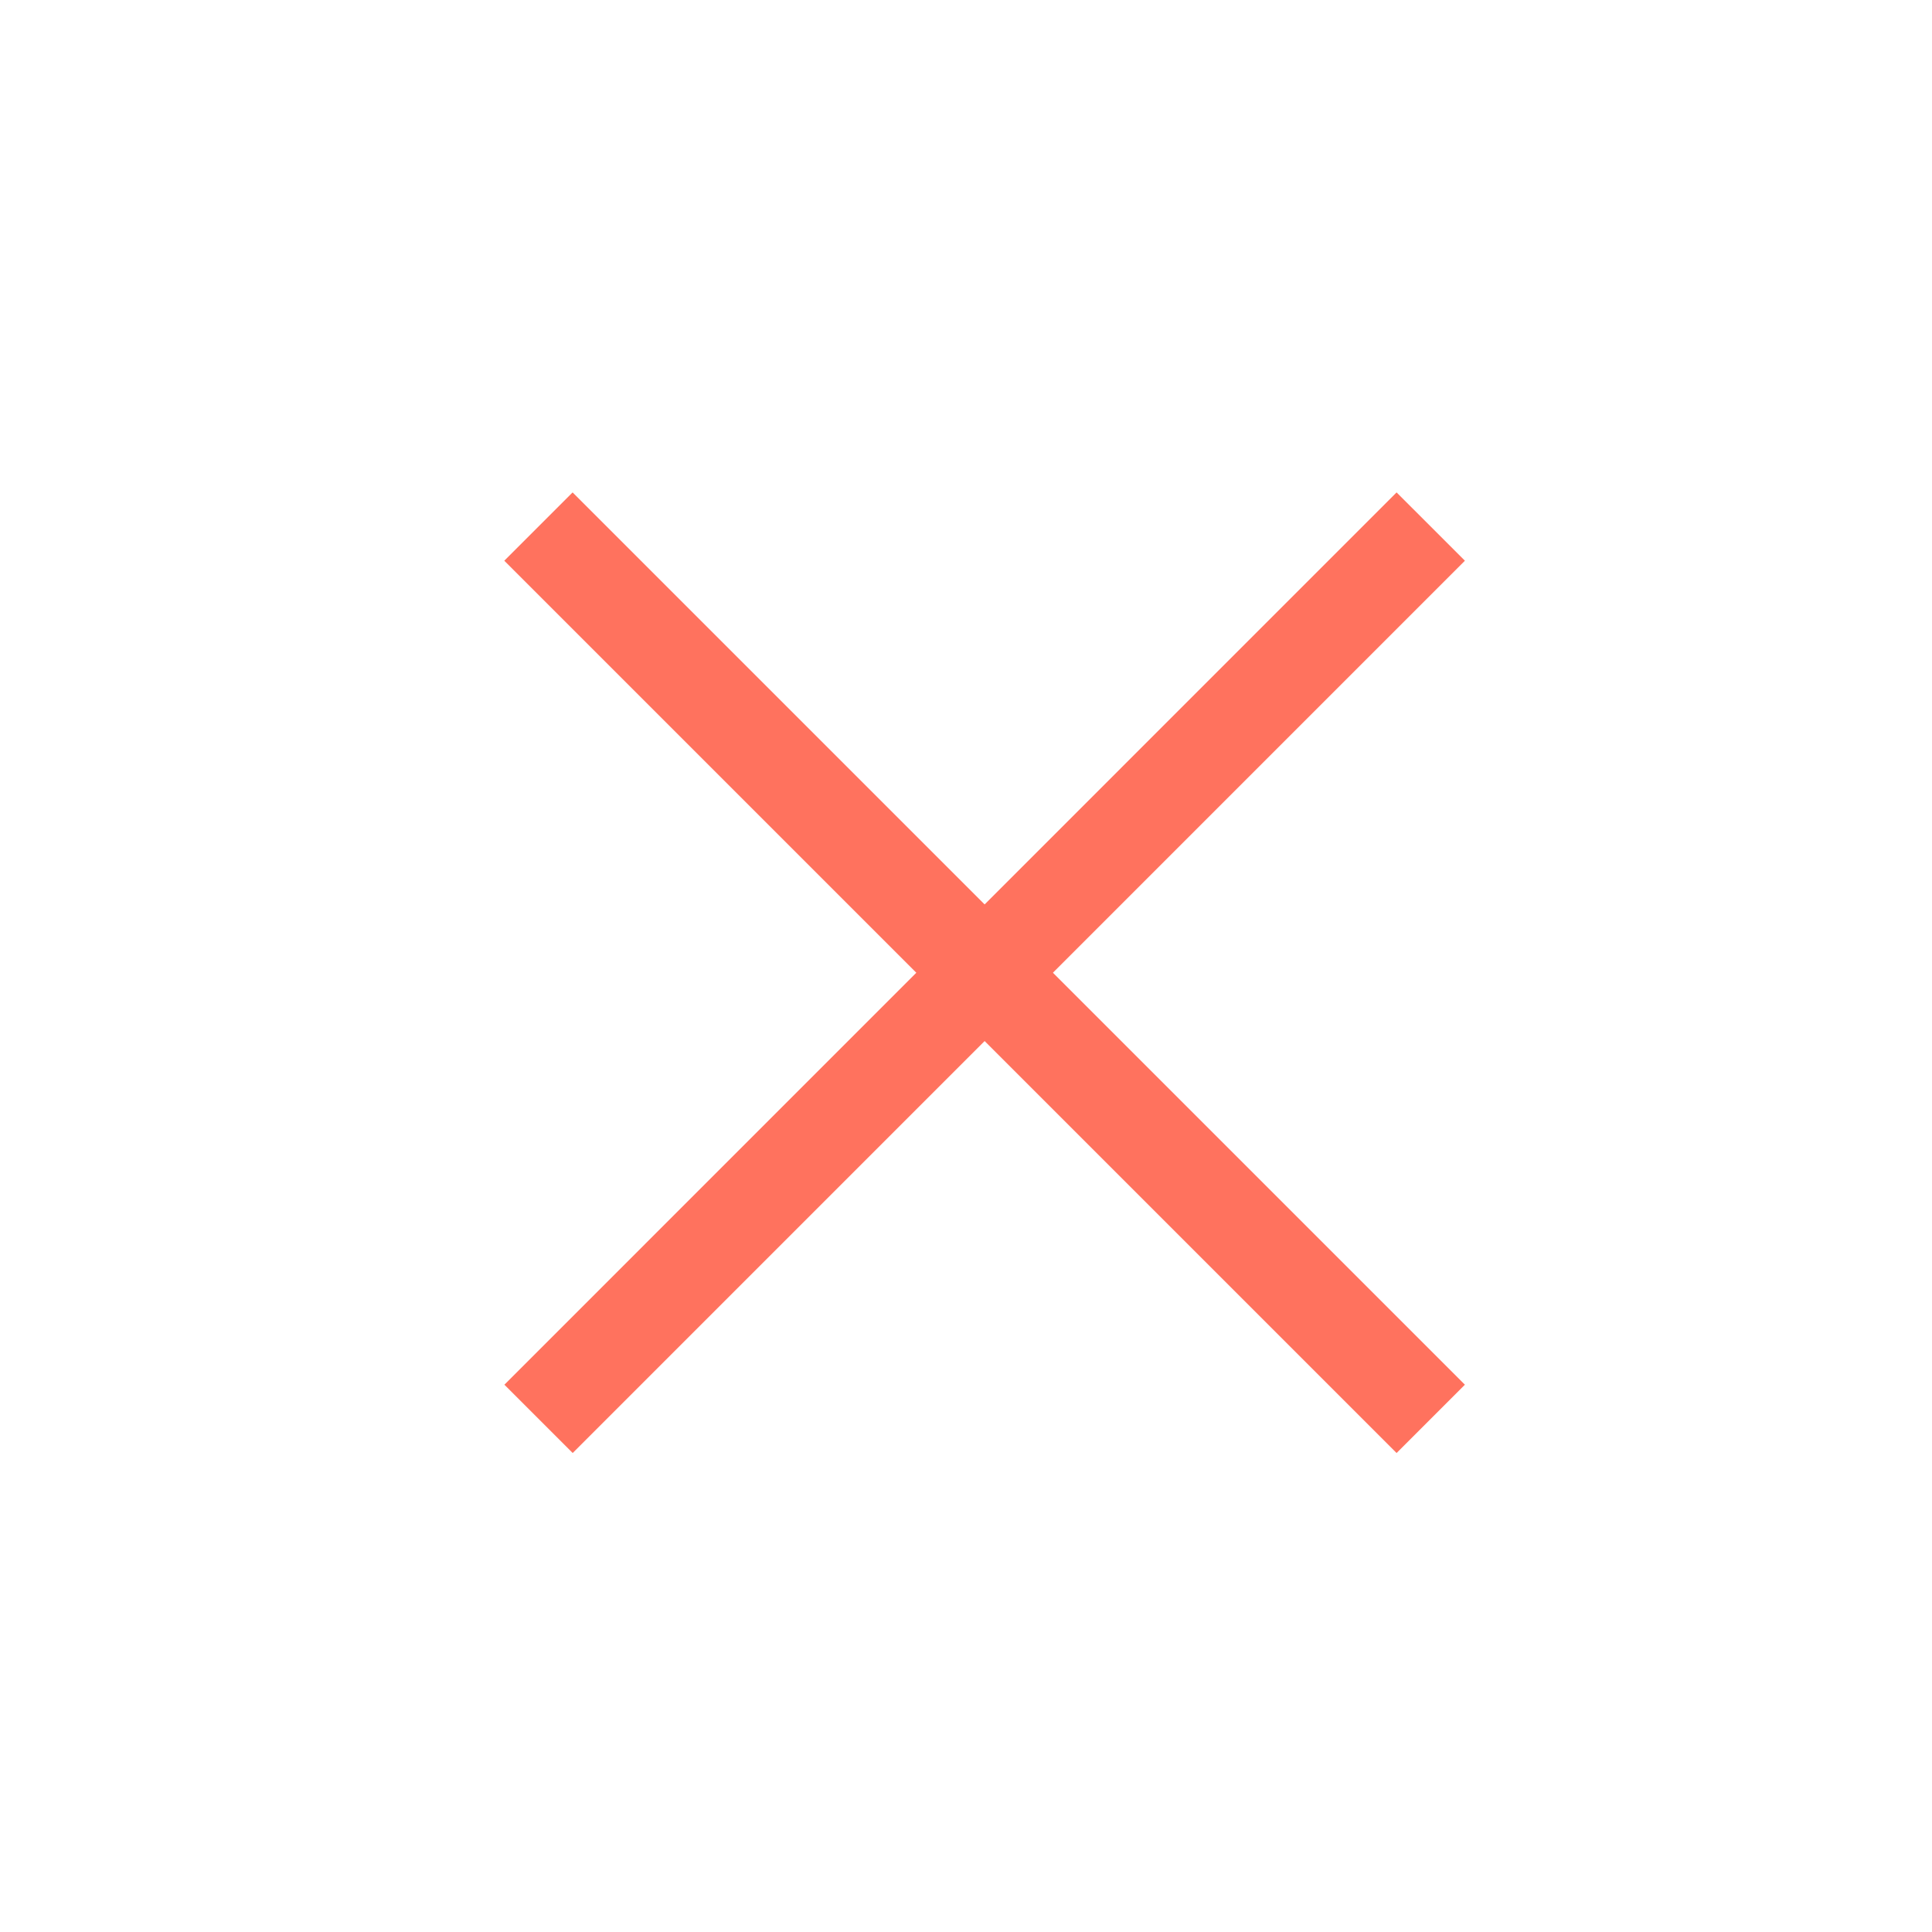
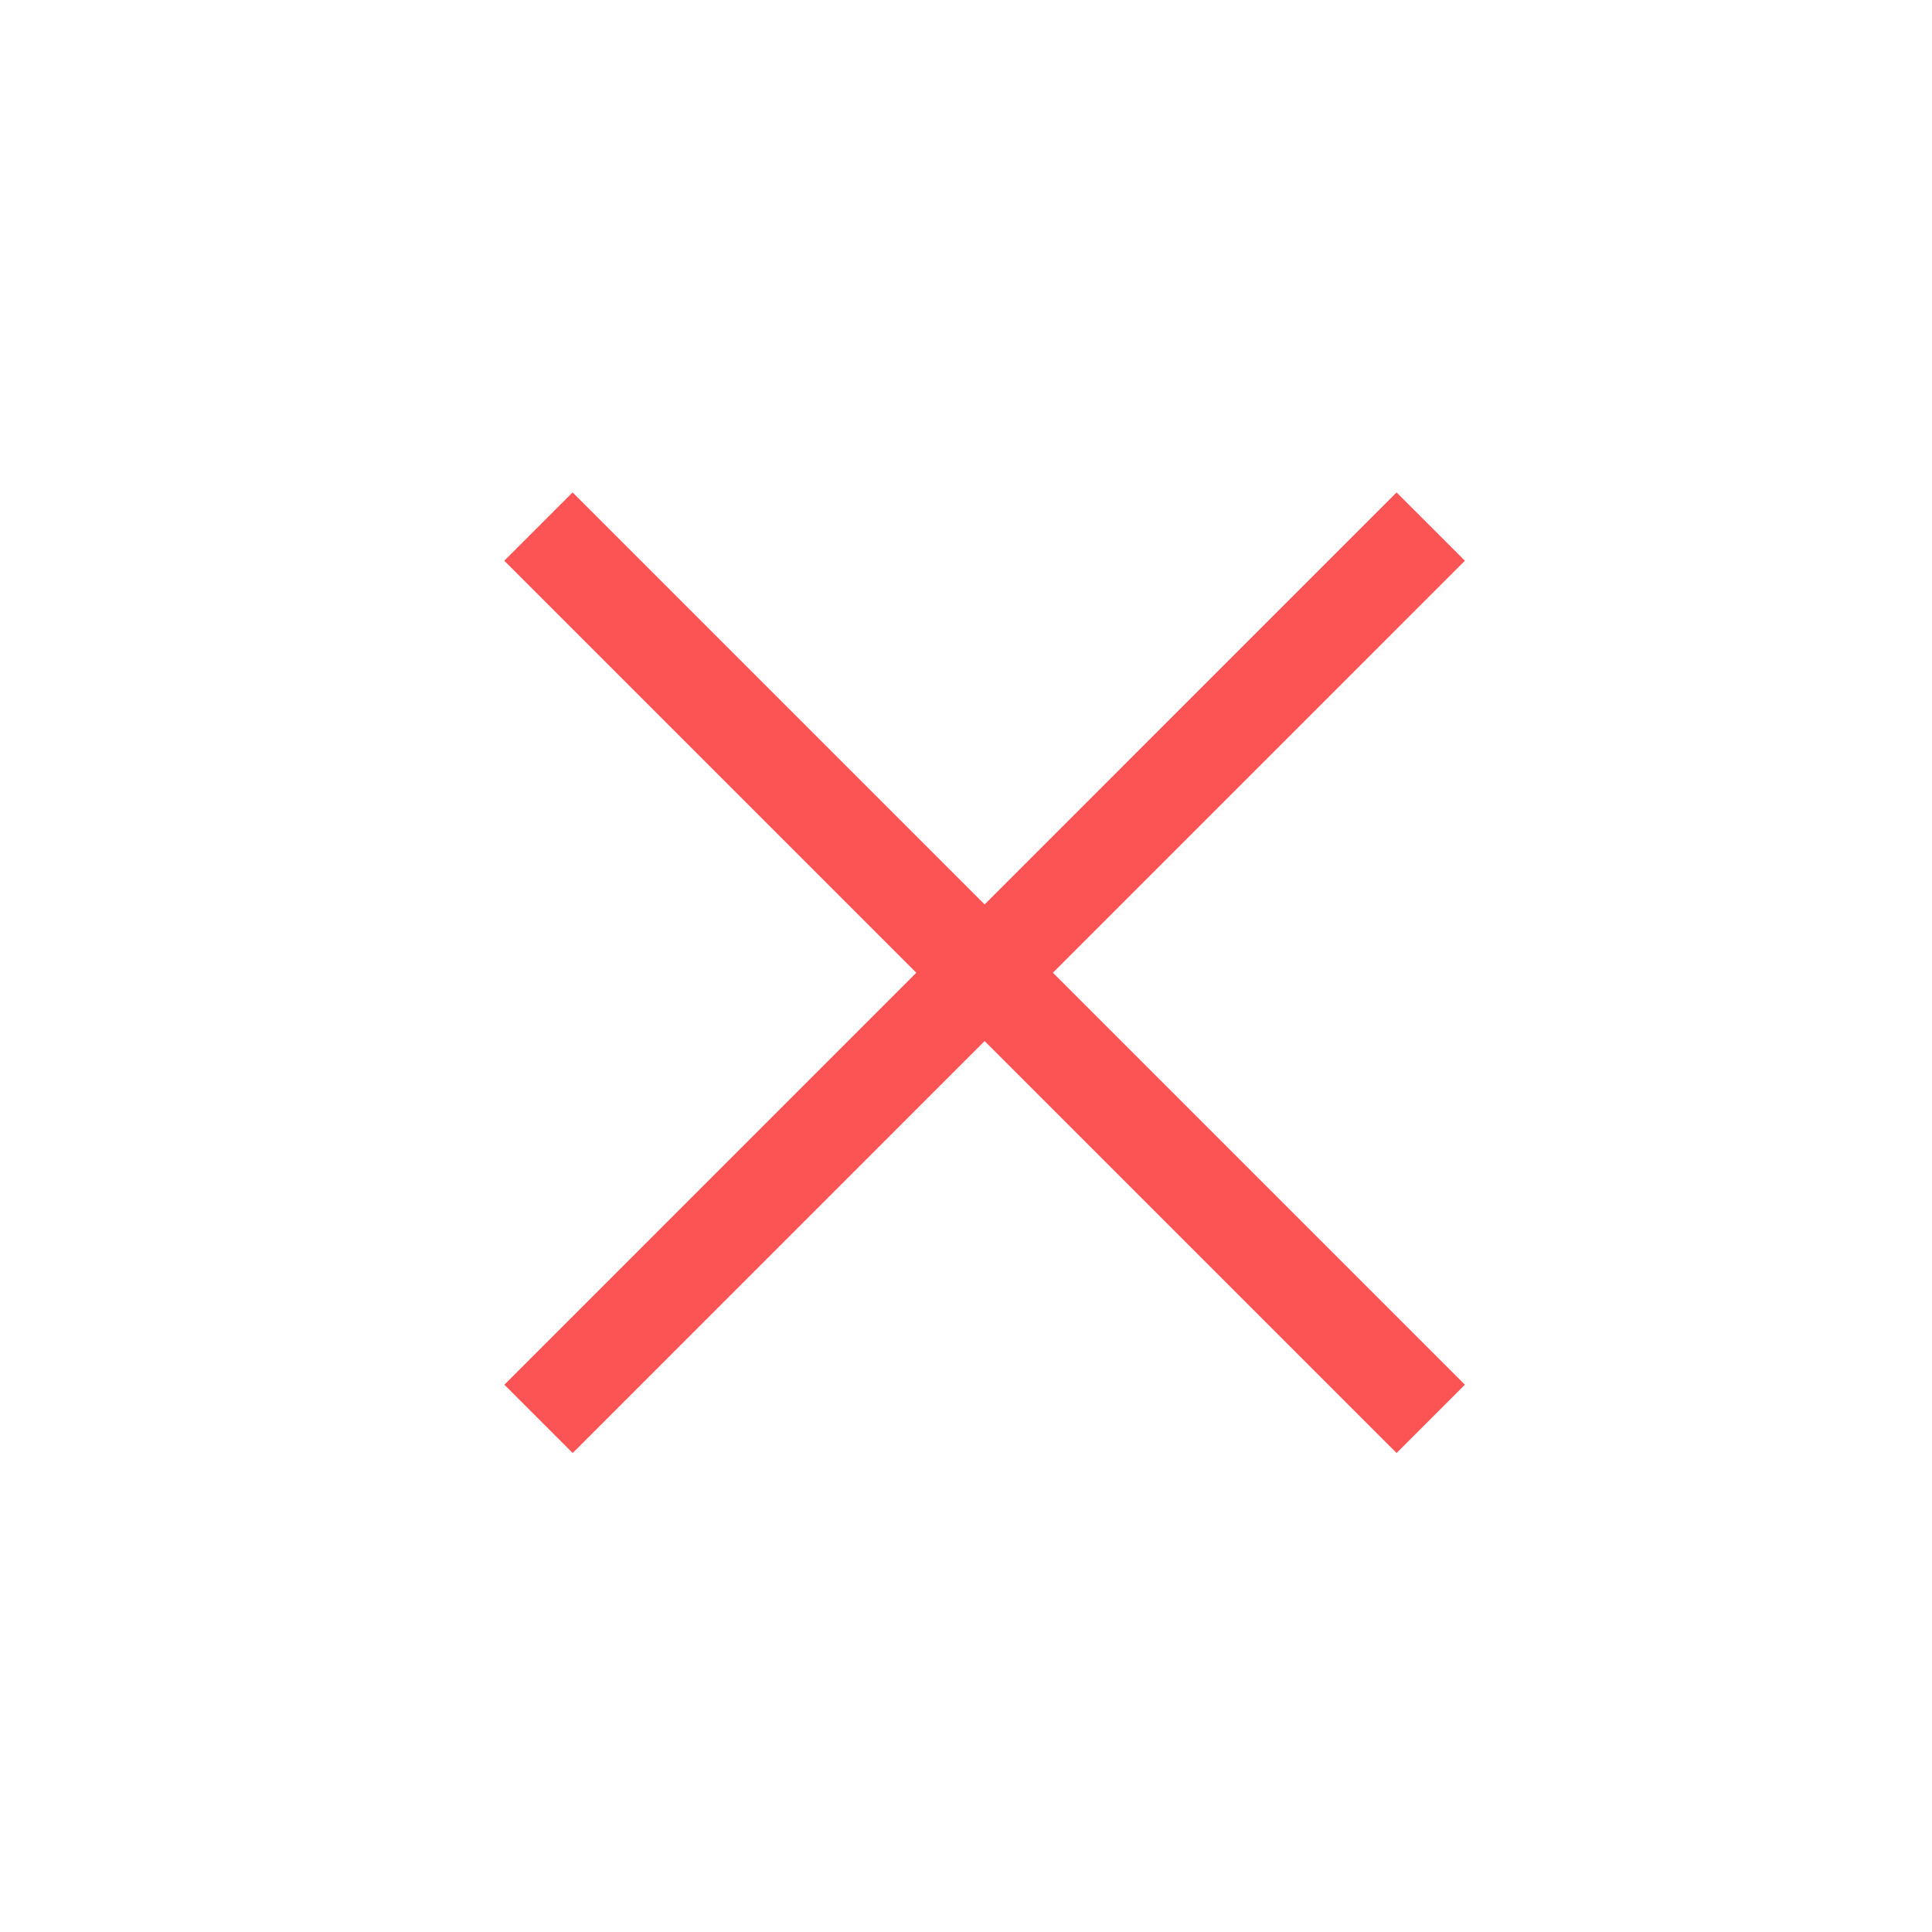
<svg xmlns="http://www.w3.org/2000/svg" version="1.1" id="Calque_1" x="0px" y="0px" width="20px" height="20px" viewBox="0 0 20 20" enable-background="new 0 0 20 20" xml:space="preserve">
-   <line fill="none" stroke="#FF725E" stroke-miterlimit="10" x1="5.574" y1="5.451" x2="14.811" y2="14.688" />
-   <line fill="none" stroke="#FF725E" stroke-miterlimit="10" x1="14.811" y1="5.451" x2="5.575" y2="14.688" />
+   <line fill="none" stroke="#FC5454" stroke-miterlimit="10" x1="5.574" y1="5.451" x2="14.811" y2="14.688" />
+   <line fill="none" stroke="#FC5454" stroke-miterlimit="10" x1="14.811" y1="5.451" x2="5.575" y2="14.688" />
</svg>
